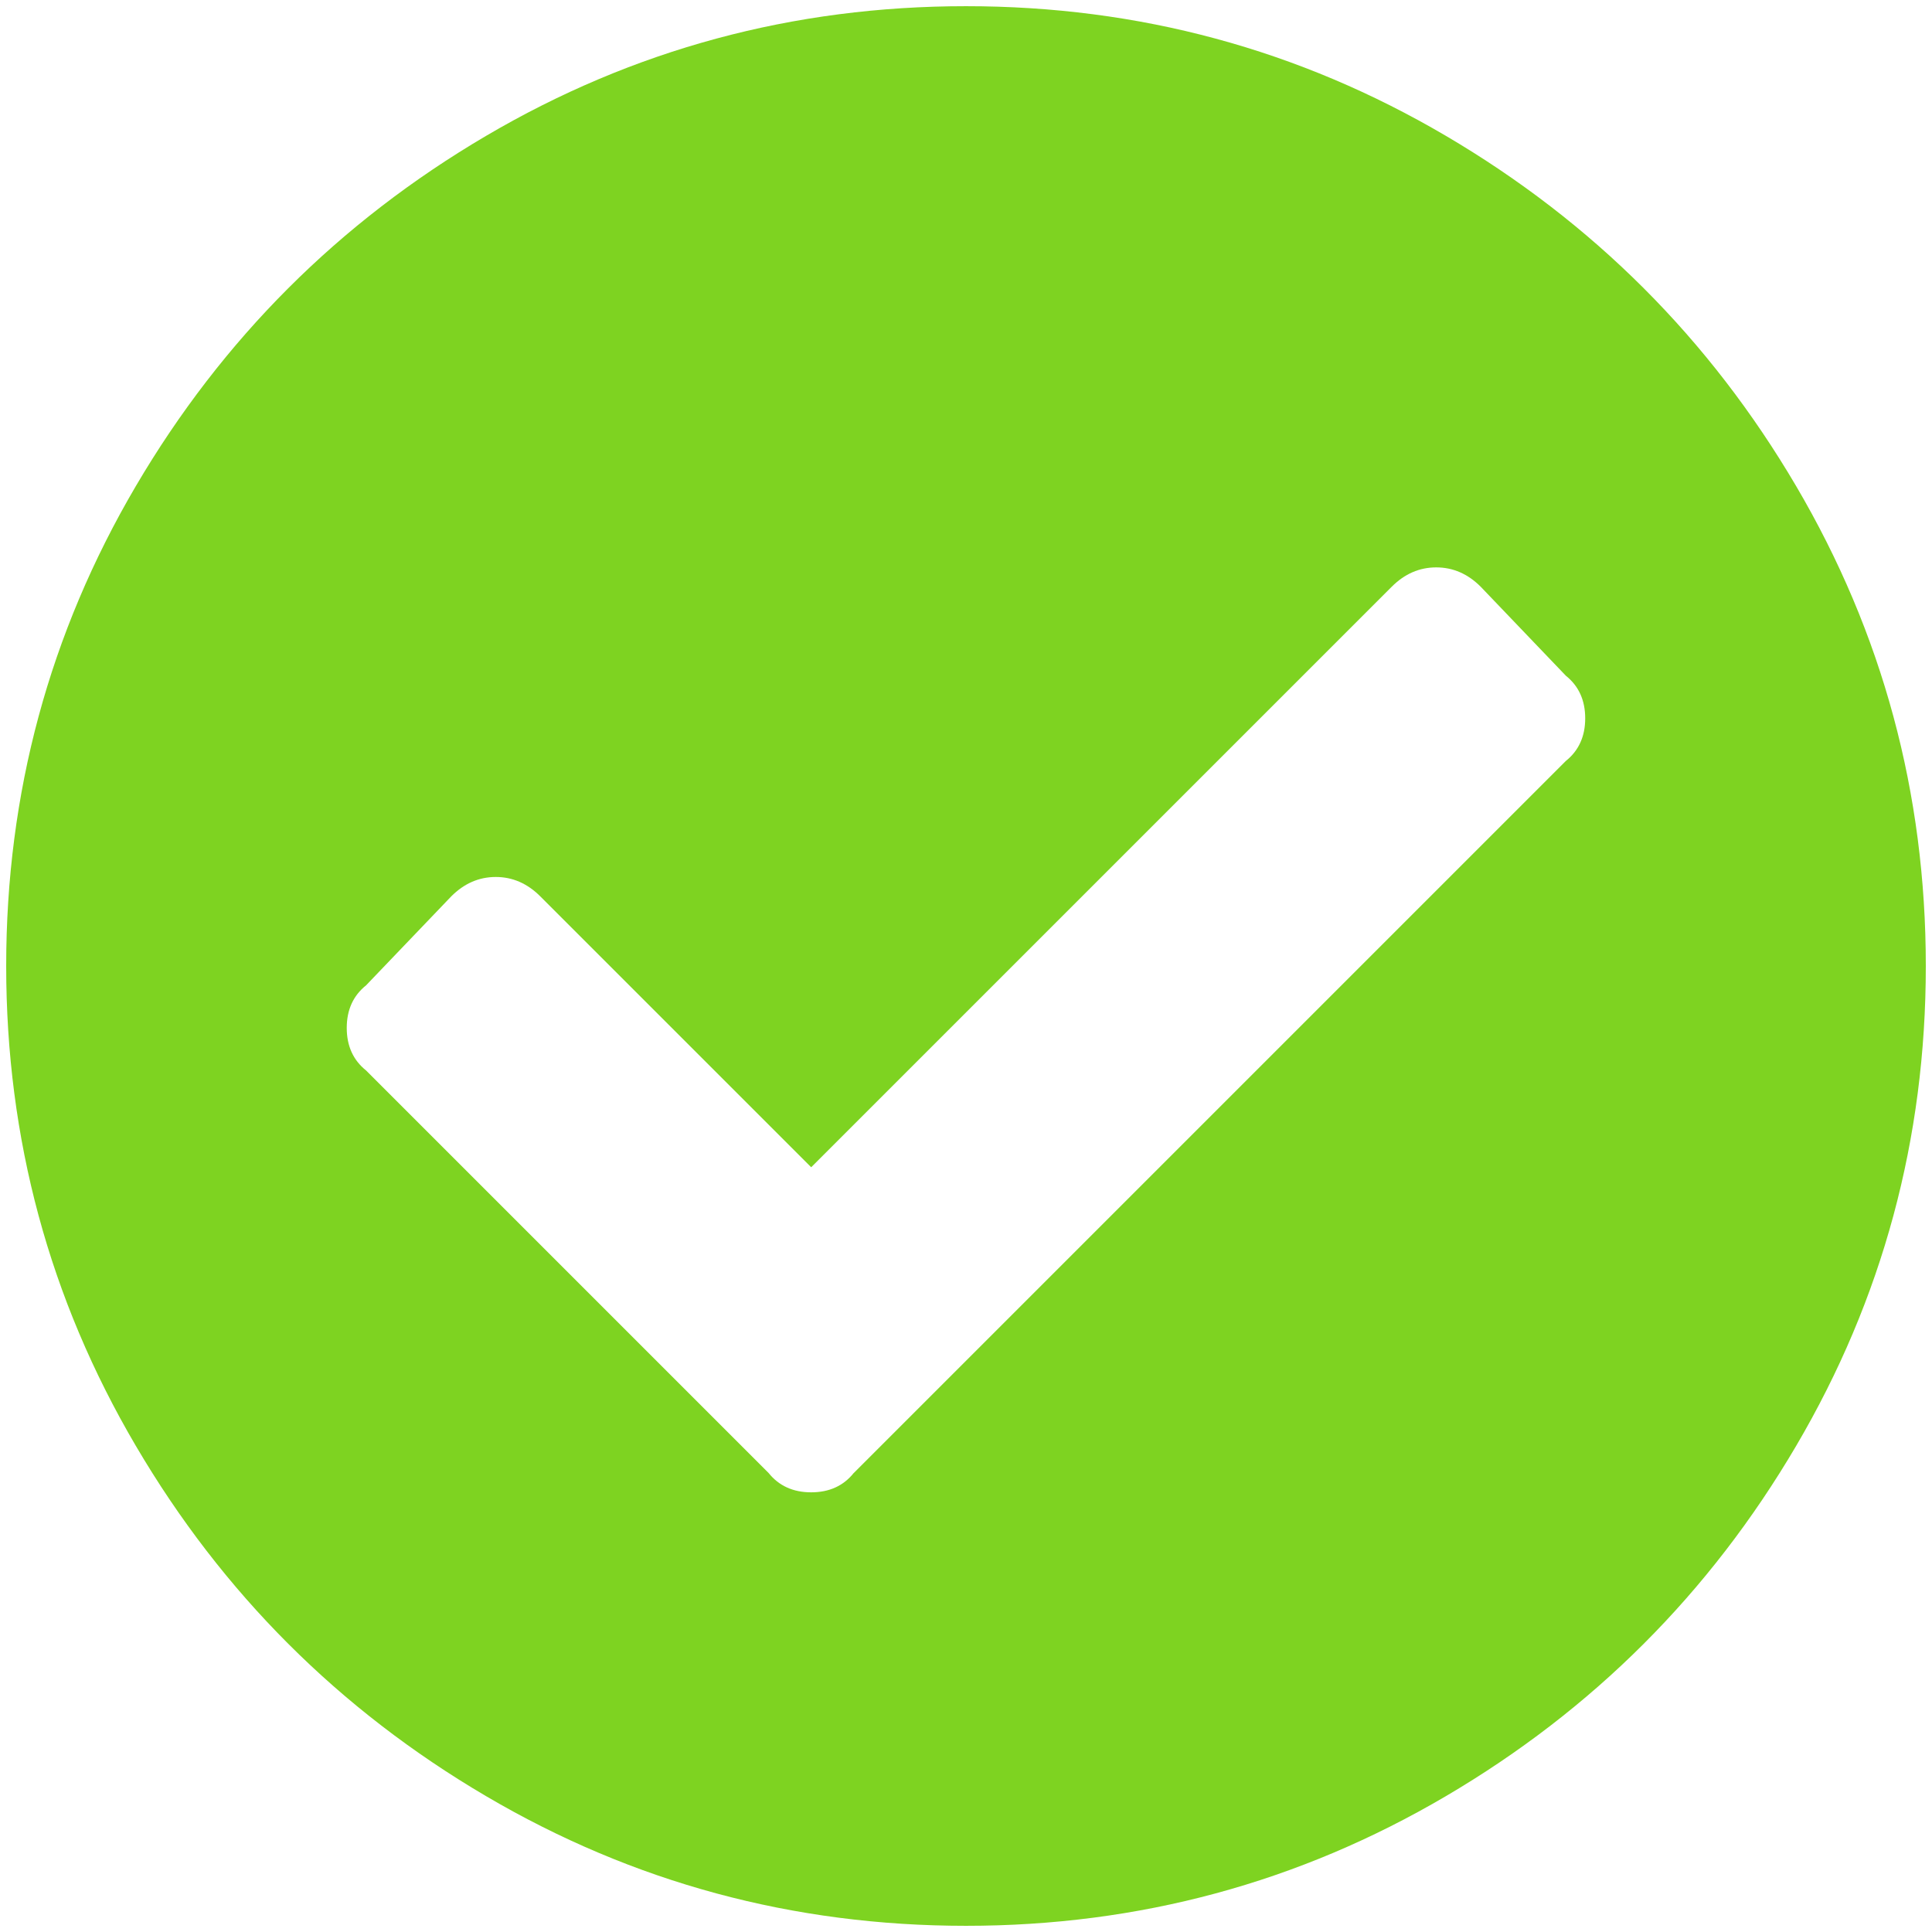
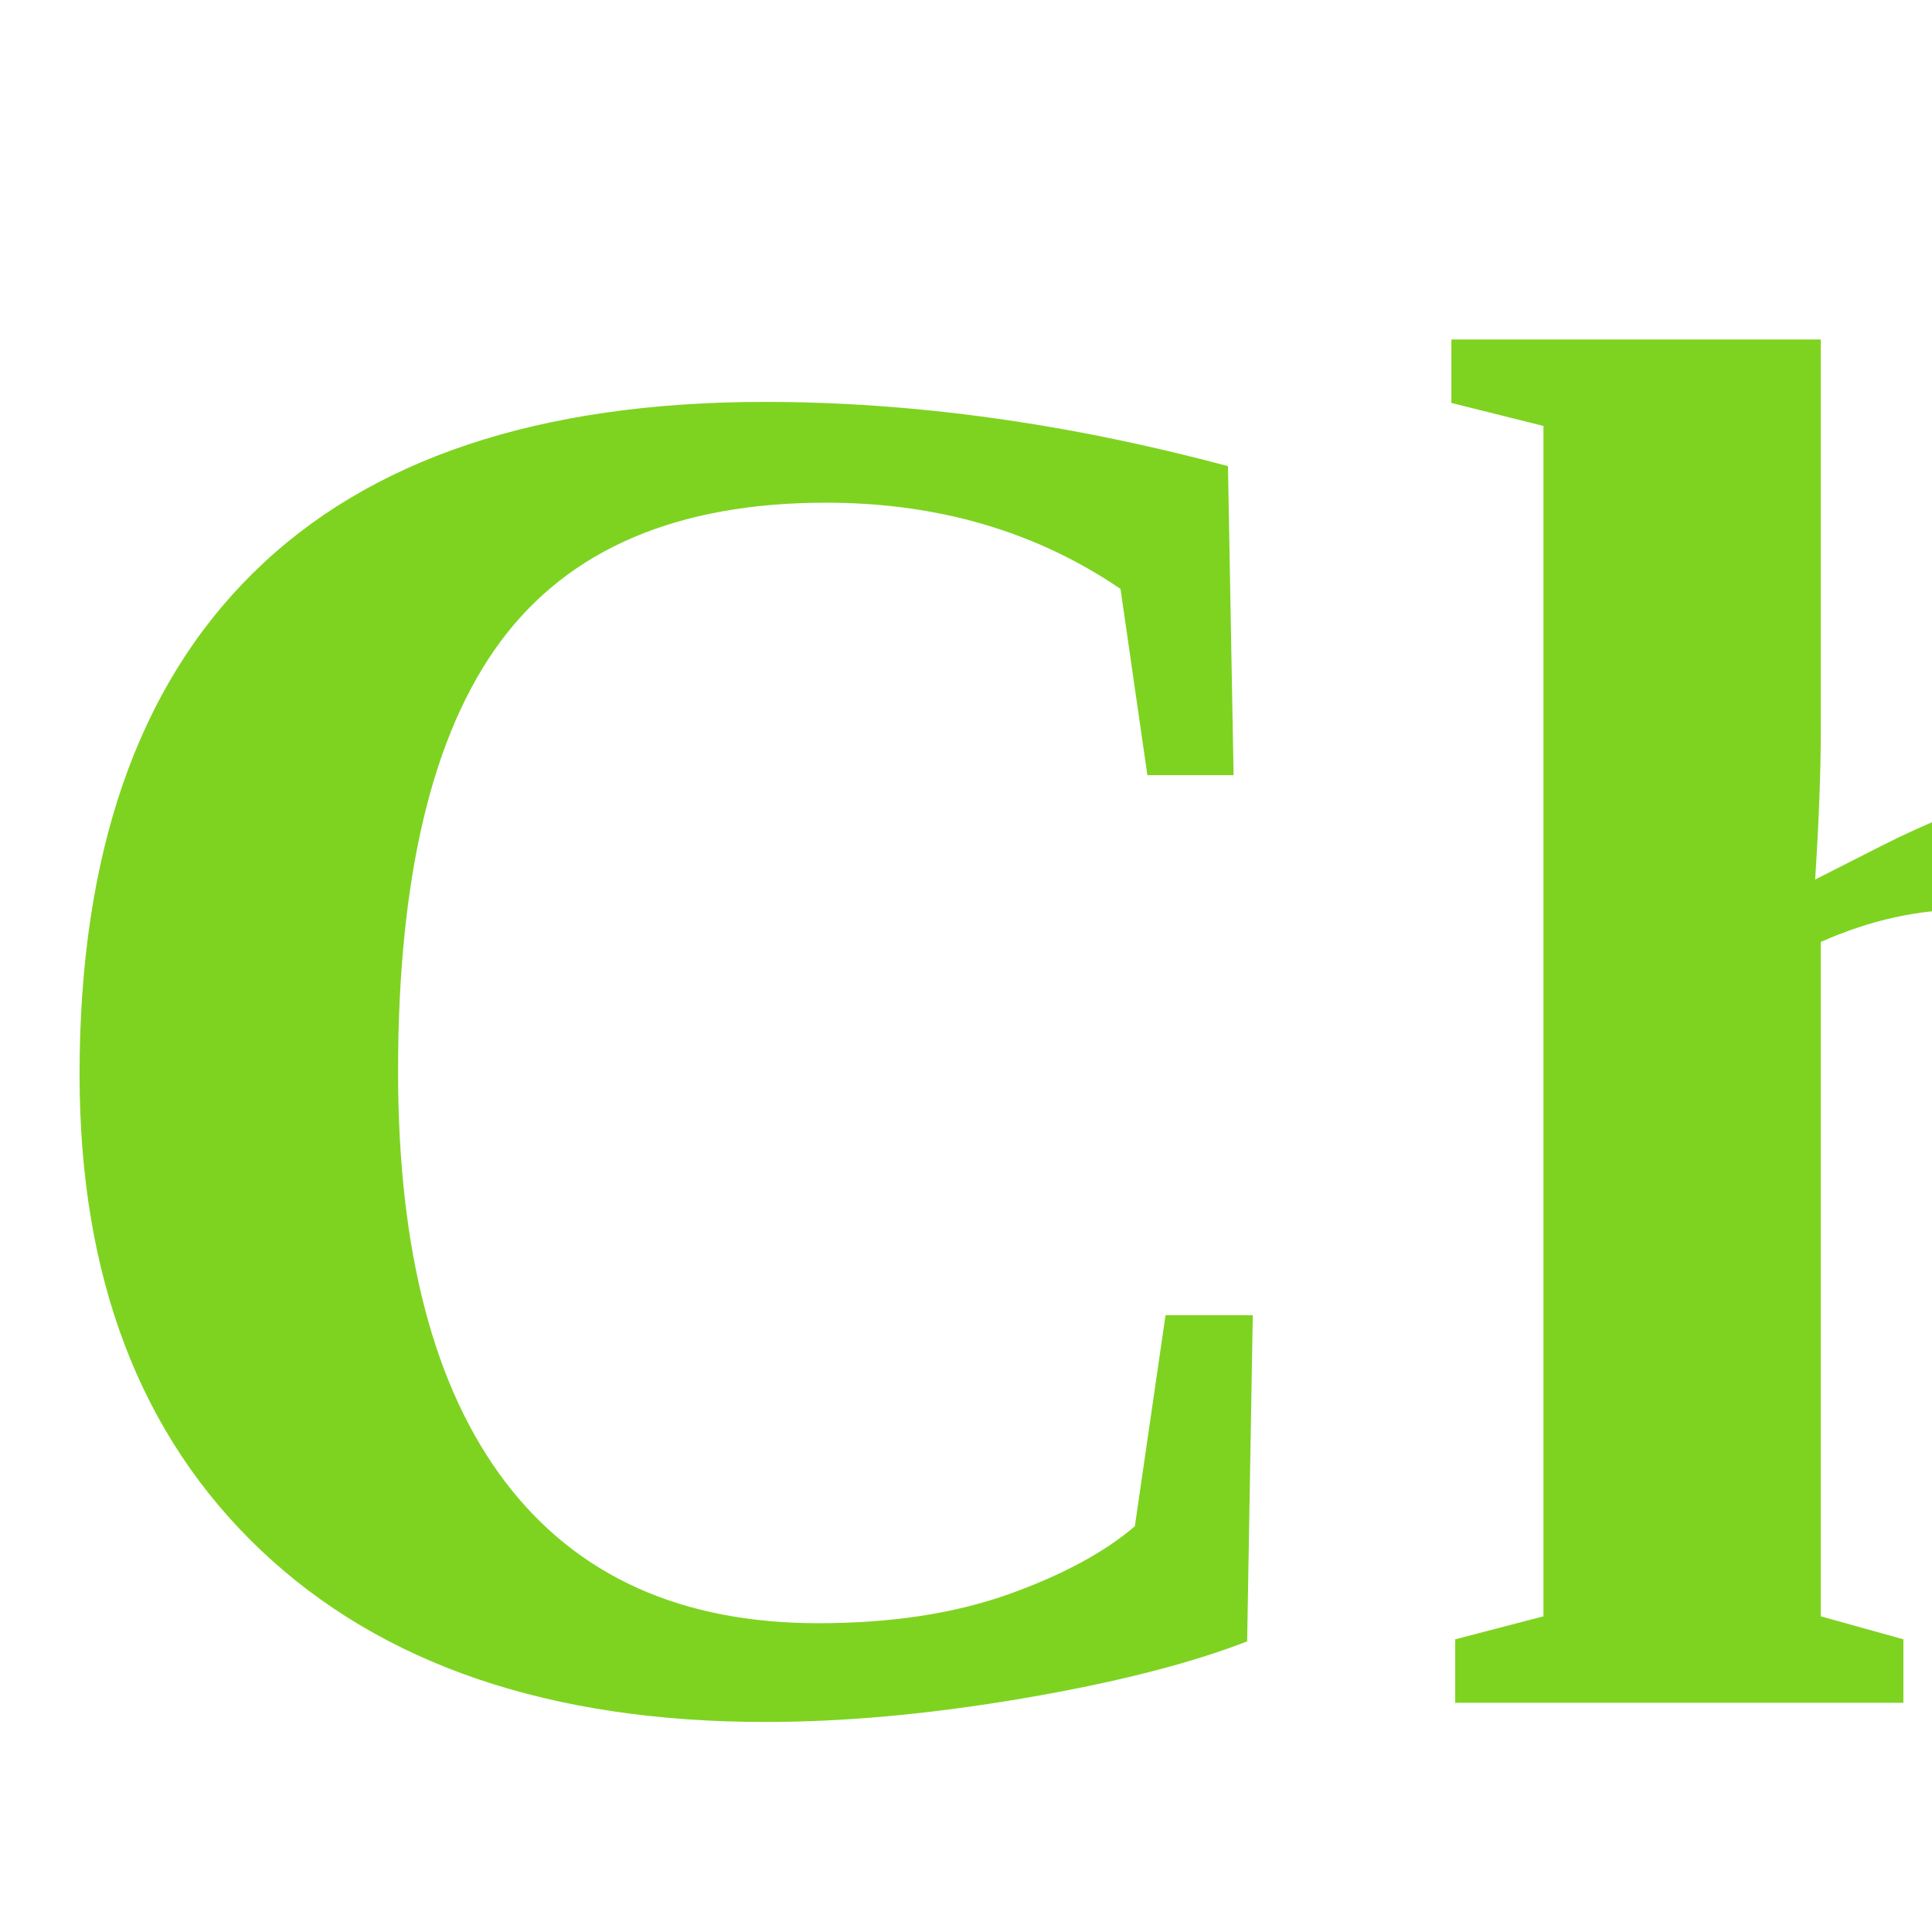
- <svg xmlns="http://www.w3.org/2000/svg" width="78" height="78" viewBox="0 0 78 78">
-   <path fill="#7ED321" fill-rule="evenodd" d="M77.75 39c0 6.98-1.745 13.438-5.235 19.375-3.49 5.938-8.203 10.651-14.14 14.14C52.437 76.006 45.979 77.75 39 77.75c-6.98 0-13.438-1.745-19.375-5.234-5.938-3.49-10.651-8.203-14.14-14.141C1.994 52.438.25 45.979.25 39c0-6.98 1.745-13.437 5.234-19.375 3.49-5.937 8.203-10.65 14.141-14.14C25.562 1.995 32.021.25 39 .25c6.98 0 13.437 1.745 19.375 5.235 5.937 3.49 10.65 8.203 14.14 14.14C76.005 25.563 77.75 32.021 77.75 39zM34.469 59.47l28.75-28.75c.52-.417.78-.99.78-1.719 0-.73-.26-1.302-.78-1.719l-3.438-3.593c-.52-.521-1.12-.782-1.797-.782-.677 0-1.276.26-1.797.782L32.75 47.125 21.812 36.188c-.52-.521-1.12-.782-1.796-.782-.678 0-1.276.26-1.797.782L14.78 39.78c-.52.417-.781.99-.781 1.72 0 .728.26 1.301.781 1.718l16.25 16.25c.417.52.99.781 1.719.781.73 0 1.302-.26 1.719-.781z" />
+ <svg xmlns="http://www.w3.org/2000/svg" width="118" height="118" viewBox="0 0 118 118">
+   <text fill="#7ED321" fill-rule="evenodd" font-family="FontAwesome5ProSolid, Font Awesome 5 Pro" font-size="120" font-weight="700" transform="translate(-661 -335)">
+     <tspan x="660" y="439">Check-Circle</tspan>
+   </text>
</svg>
